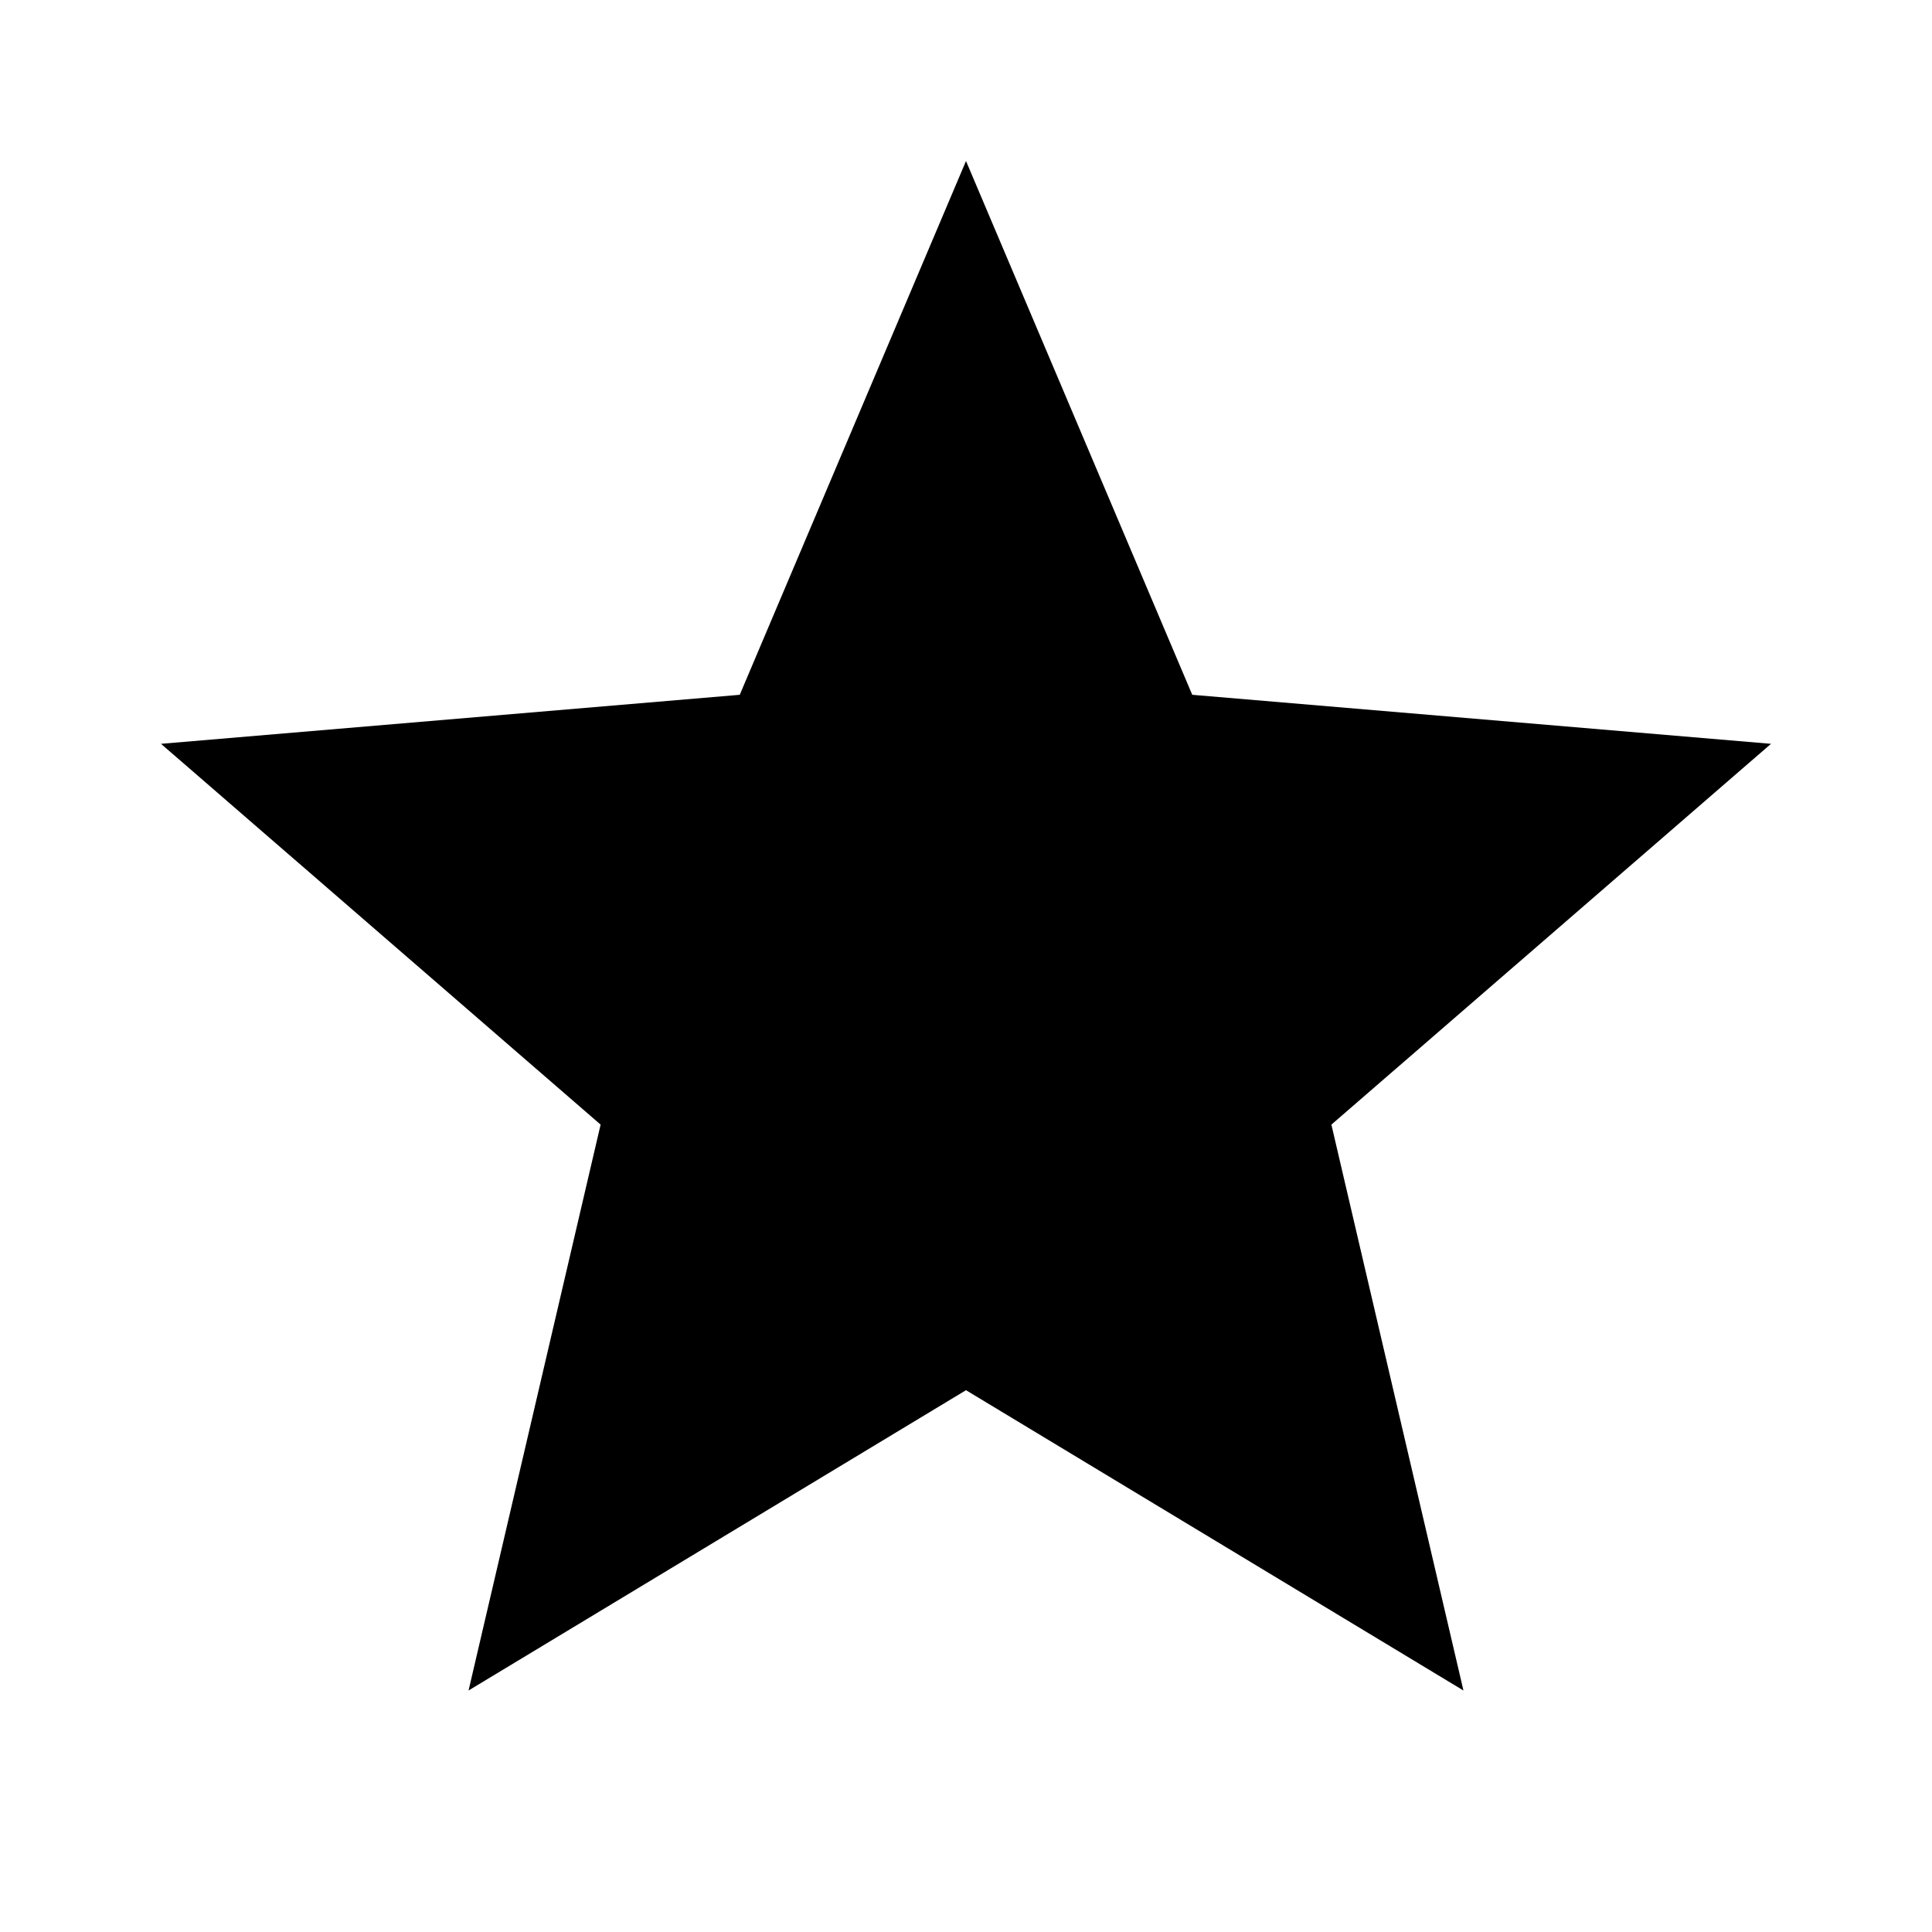
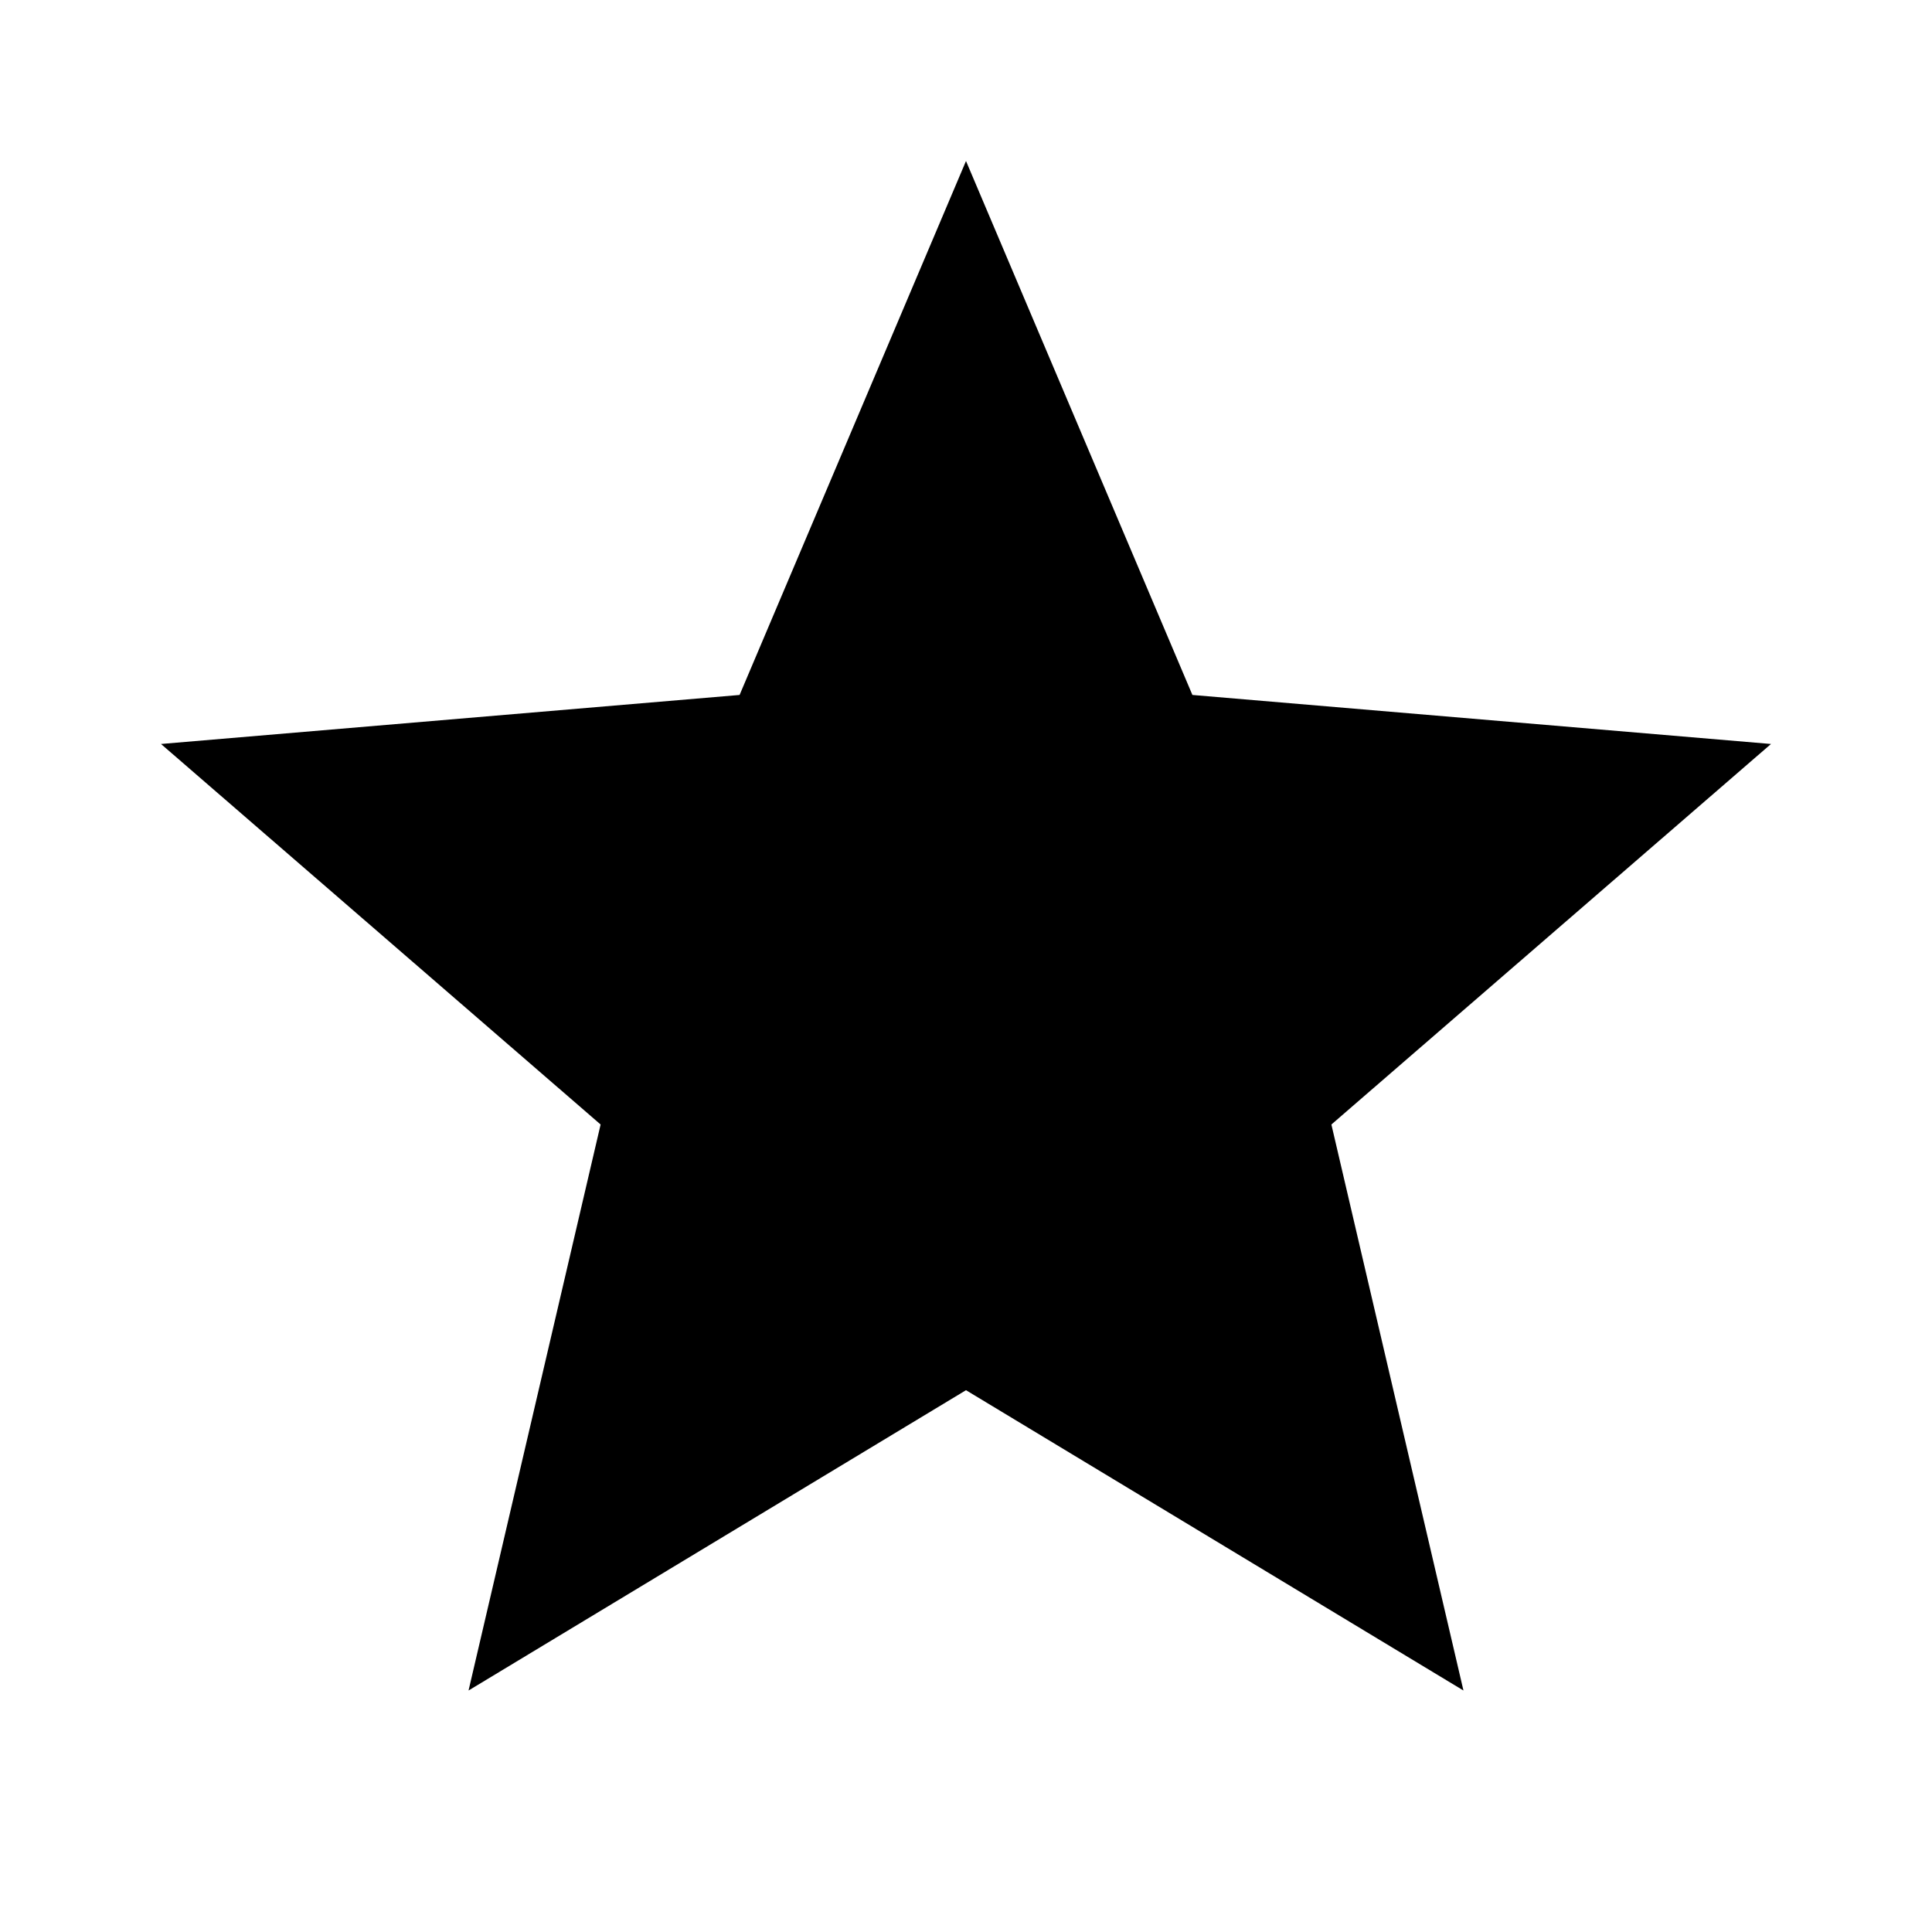
<svg xmlns="http://www.w3.org/2000/svg" width="48pt" height="48pt" viewBox="0 0 48 48" version="1.1">
  <g id="surface1">
-     <path style=" stroke:none;fill-rule:nonzero;fill:rgb(0%,0%,0%);fill-opacity:1;" d="M 24 34.539 L 36.359 42 L 33.078 27.941 L 44 18.48 L 29.621 17.262 L 24 4 L 18.379 17.262 L 4 18.48 L 14.922 27.941 L 11.641 42 Z M 24 34.539 " />
+     <path style=" stroke:none;fill-rule:nonzero;fill:rgb(0%,0%,0%);fill-opacity:1;" d="M 24 34.539 L 36.359 42 L 33.078 27.938 L 44 18.484 L 29.625 17.266 L 24 4 L 18.375 17.266 L 4 18.484 L 14.922 27.938 L 11.641 42 Z M 24 34.539 " />
  </g>
</svg>
